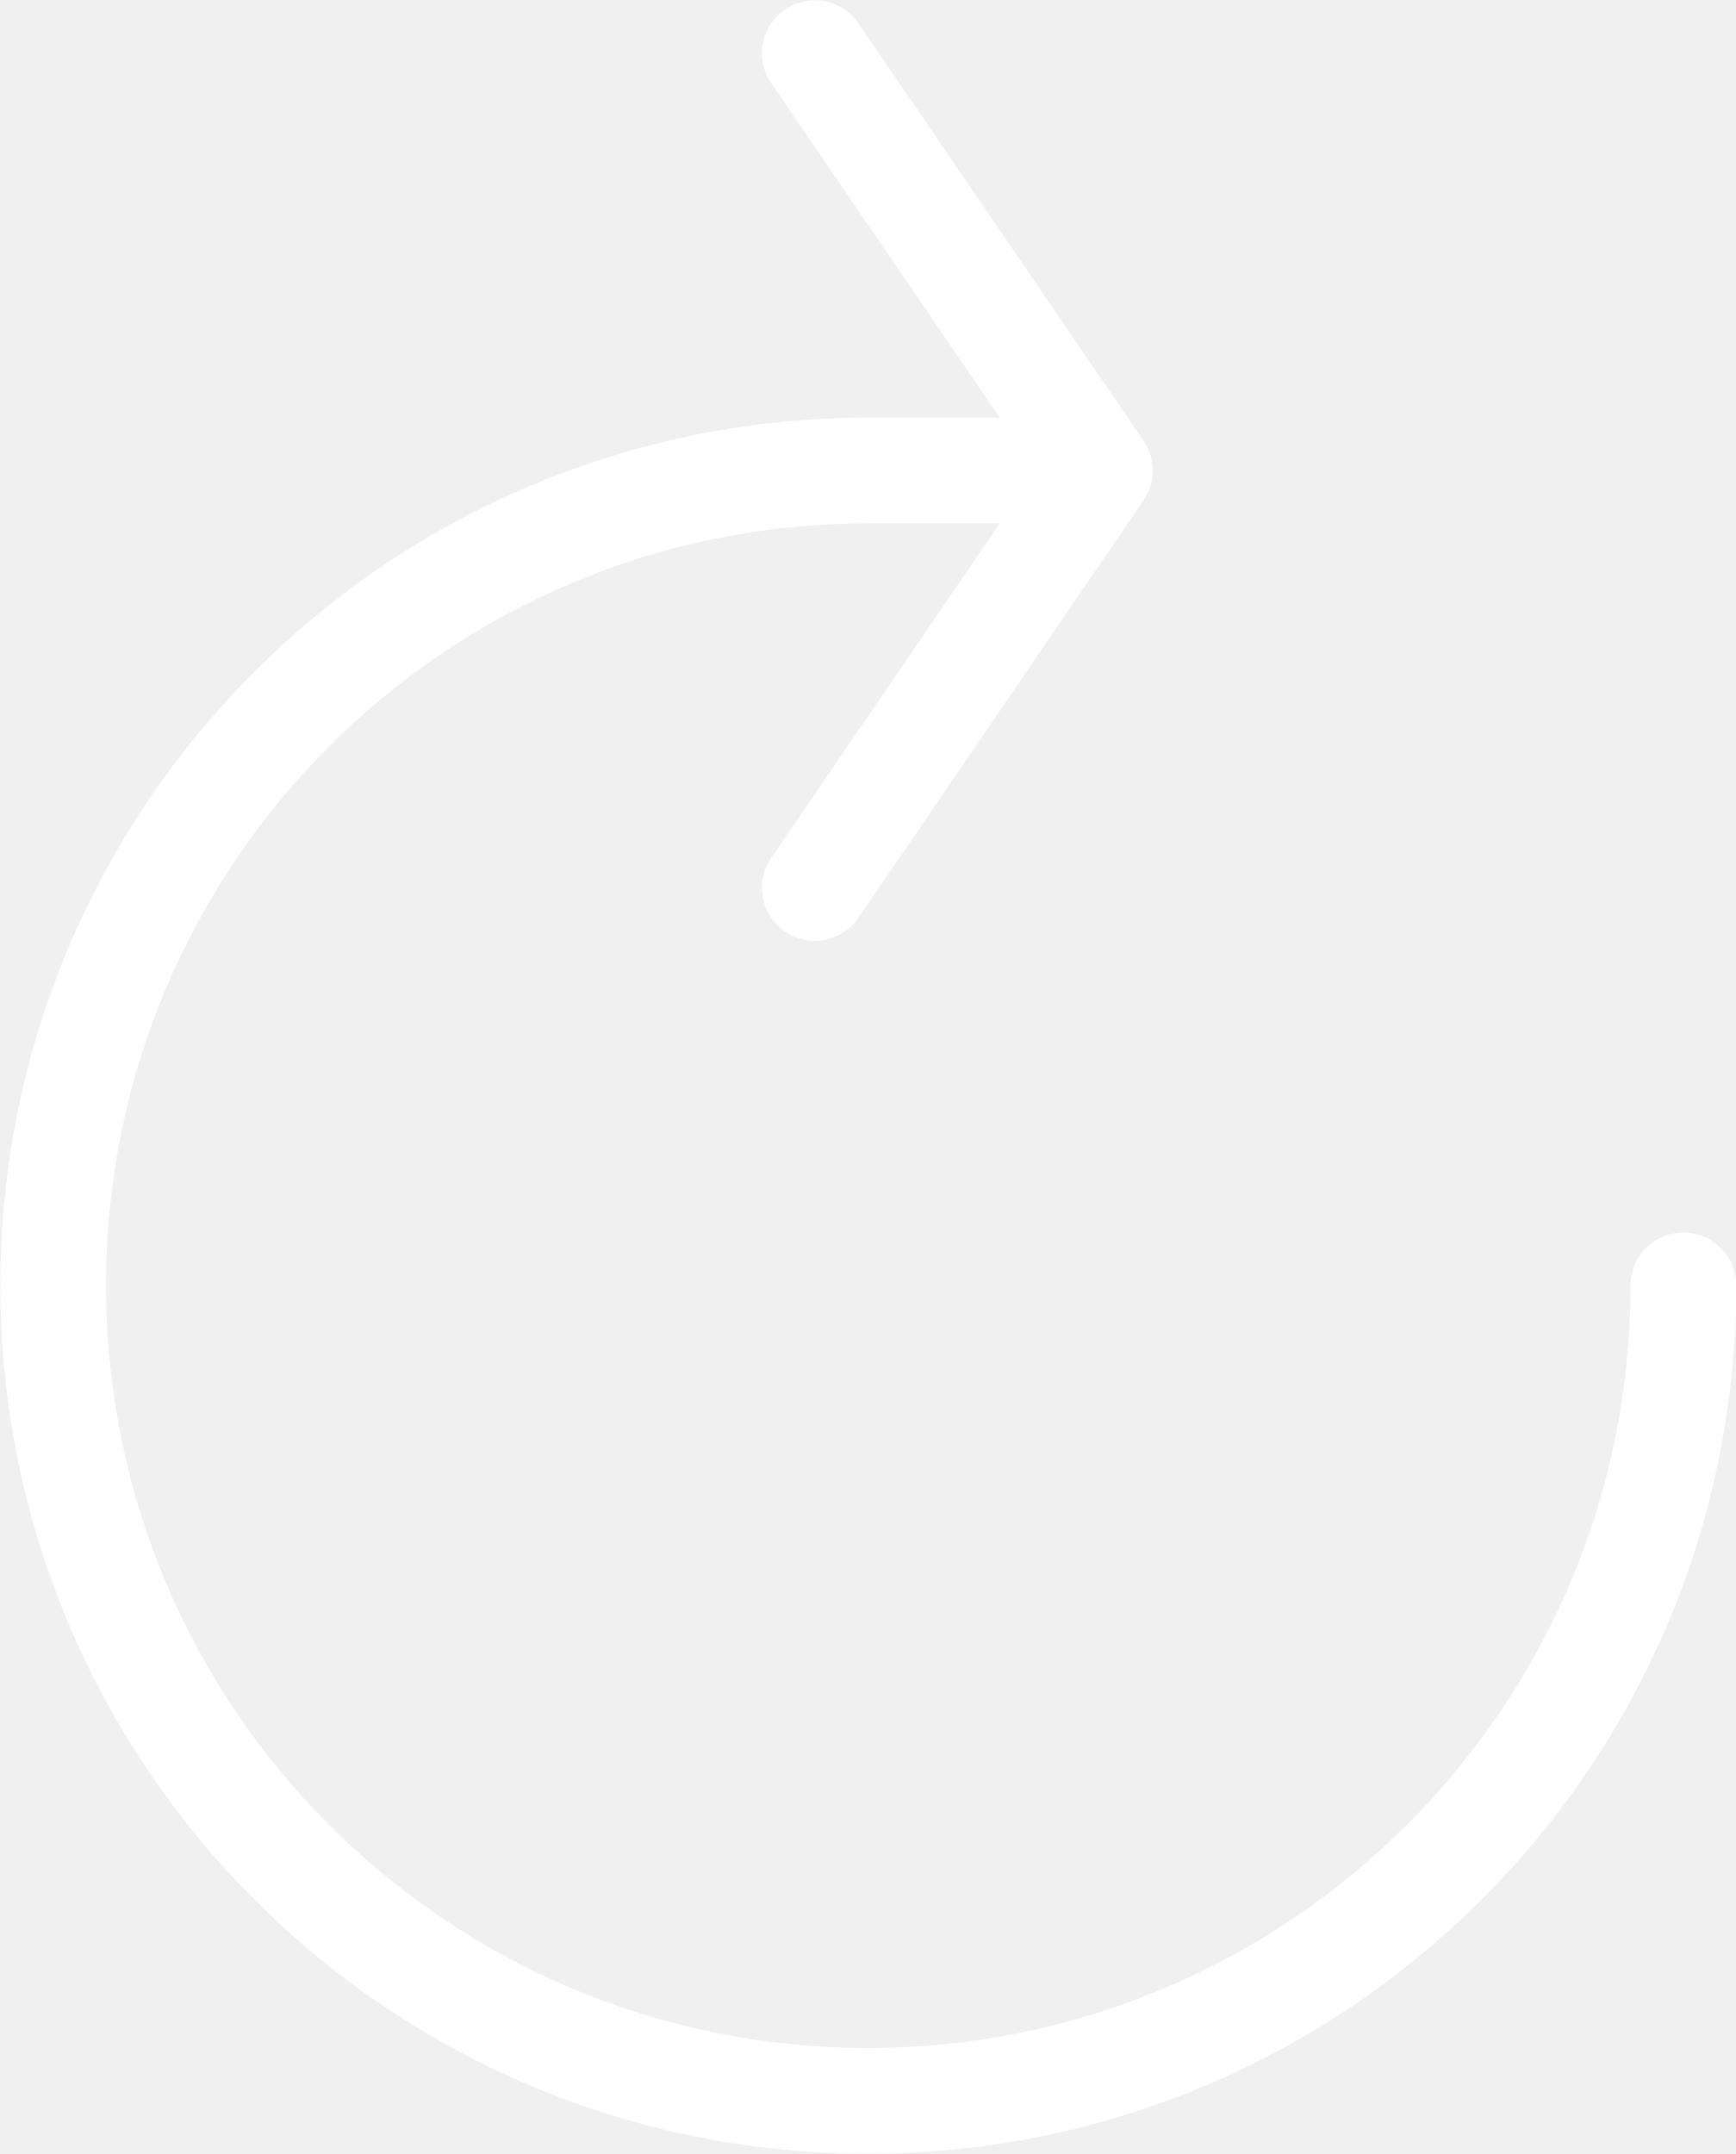
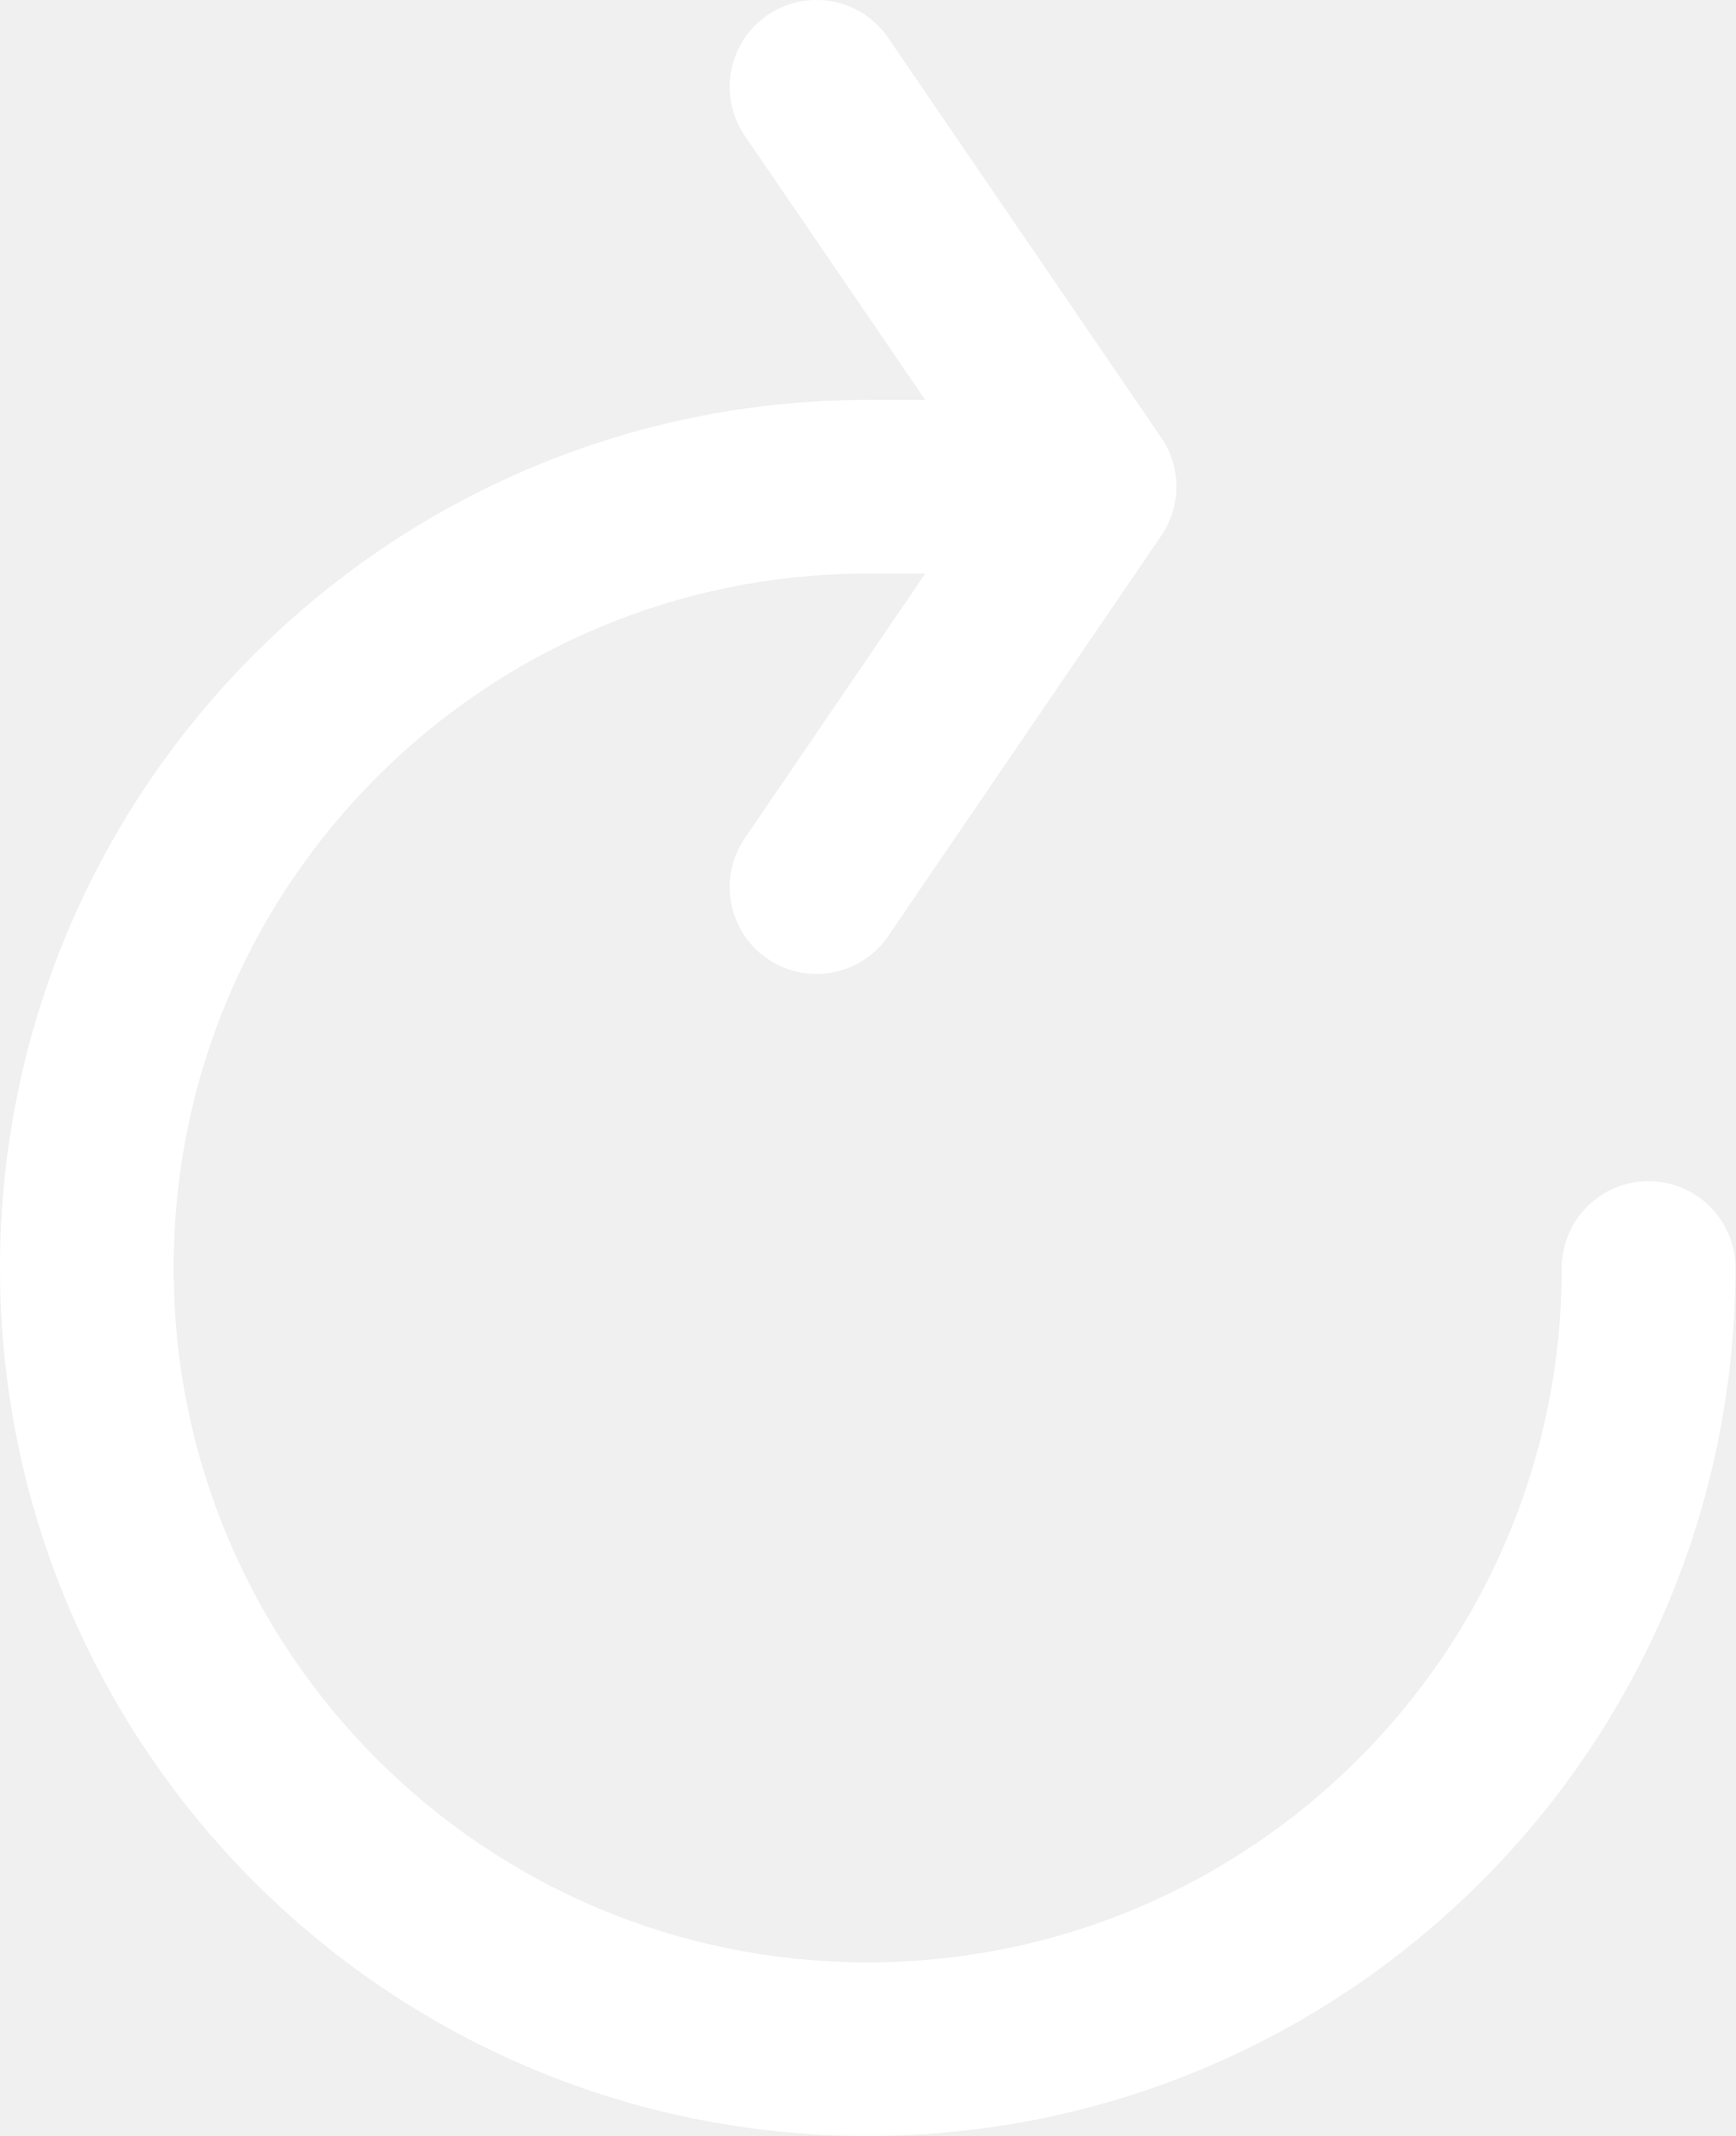
- <svg xmlns="http://www.w3.org/2000/svg" id="_レイヤー_2" viewBox="0 0 28.74 35.66">
+ <svg xmlns="http://www.w3.org/2000/svg" id="_レイヤー_2" viewBox="0 0 29.99 36.91">
  <defs>
-     <style>.cls-1{stroke-miterlimit:10;}.cls-1,.cls-2{fill:none;stroke:#fff;stroke-linecap:round;stroke-width:1.75px;}.cls-2{stroke-linejoin:round;}</style>
+     <style>.cls-1{stroke-miterlimit:10;}.cls-1,.cls-2{fill:none;stroke:#fff;stroke-linecap:round;stroke-width:3px;}.cls-2{stroke-linejoin:round;}</style>
  </defs>
  <g id="_レイヤー_1-2">
    <g>
-       <path class="cls-1" d="M27.87,21.28c0,7.45-6.04,13.5-13.5,13.5S.88,28.74,.88,21.28,6.92,7.79,14.37,7.79h2.23" />
-       <polyline class="cls-2" points="13.49 14.7 18.21 7.79 13.49 .88" />
+       <path class="cls-1" d="m28.49,21.91c0,7.45-6.04,13.5-13.5,13.5S1.5,29.36,1.5,21.91s6.04-13.5,13.5-13.5h2.23" />
+       <polyline class="cls-2" points="14.11 15.33 18.83 8.41 14.11 1.5" />
    </g>
  </g>
</svg>
